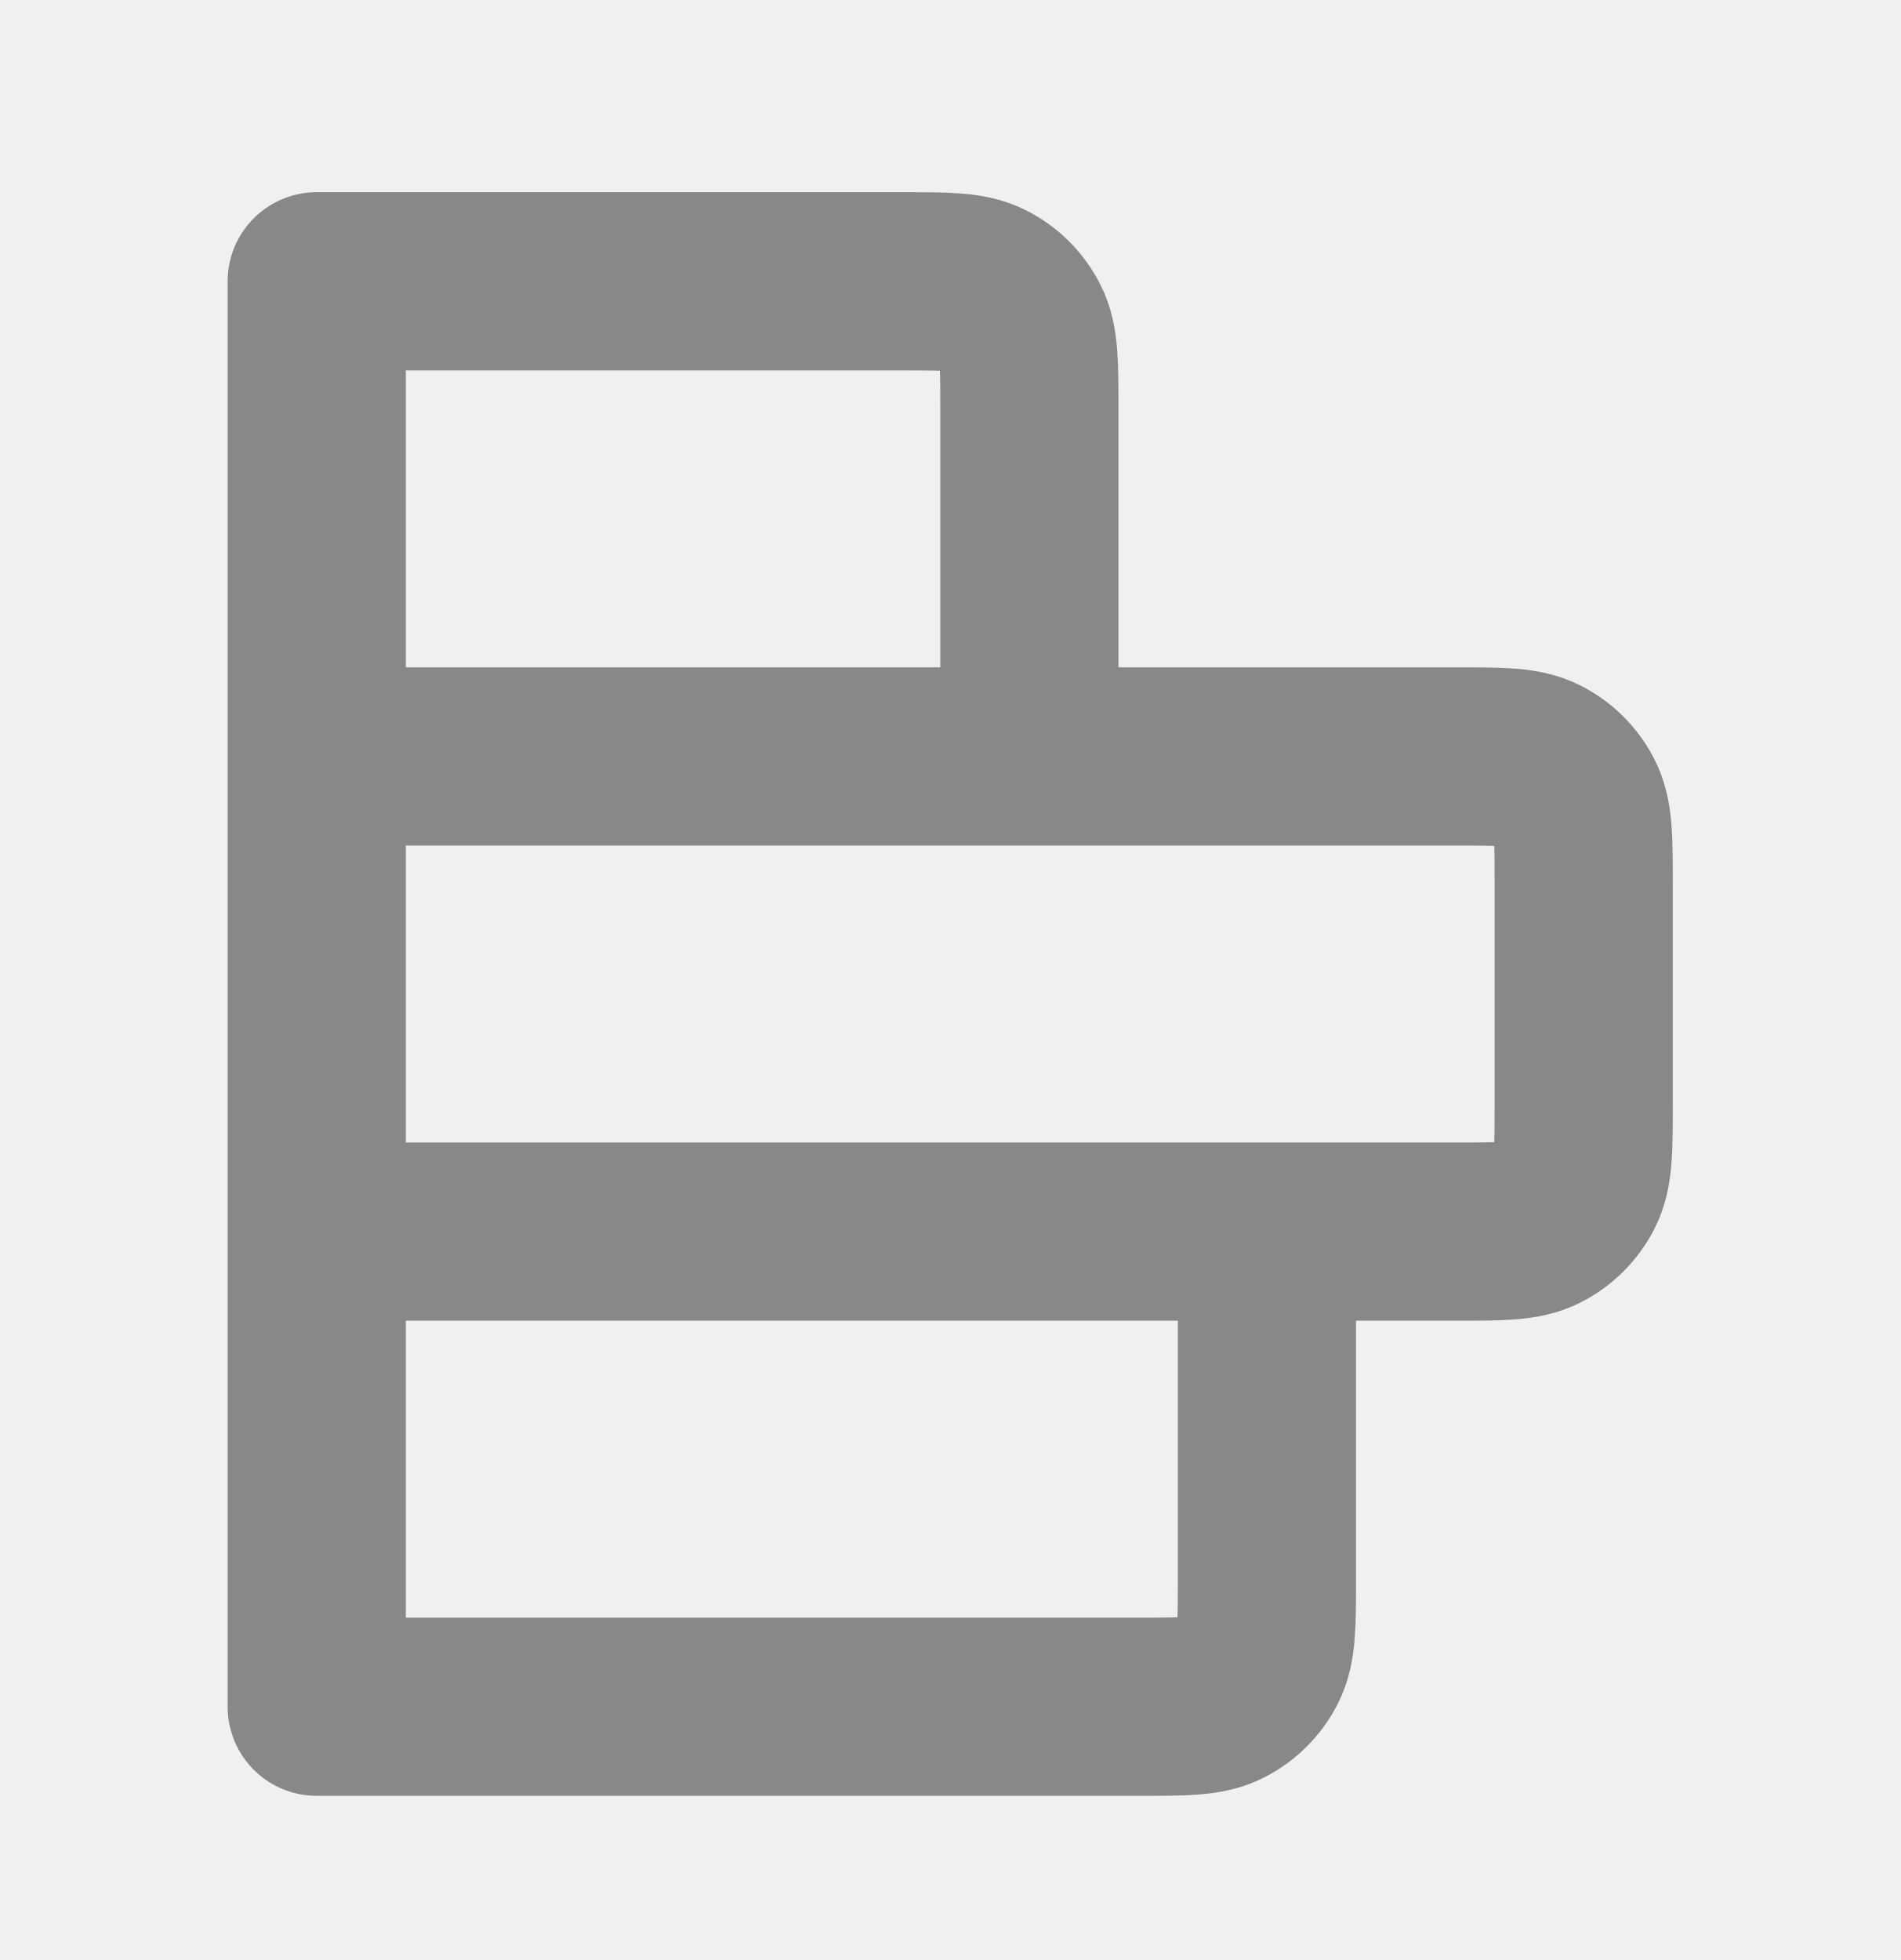
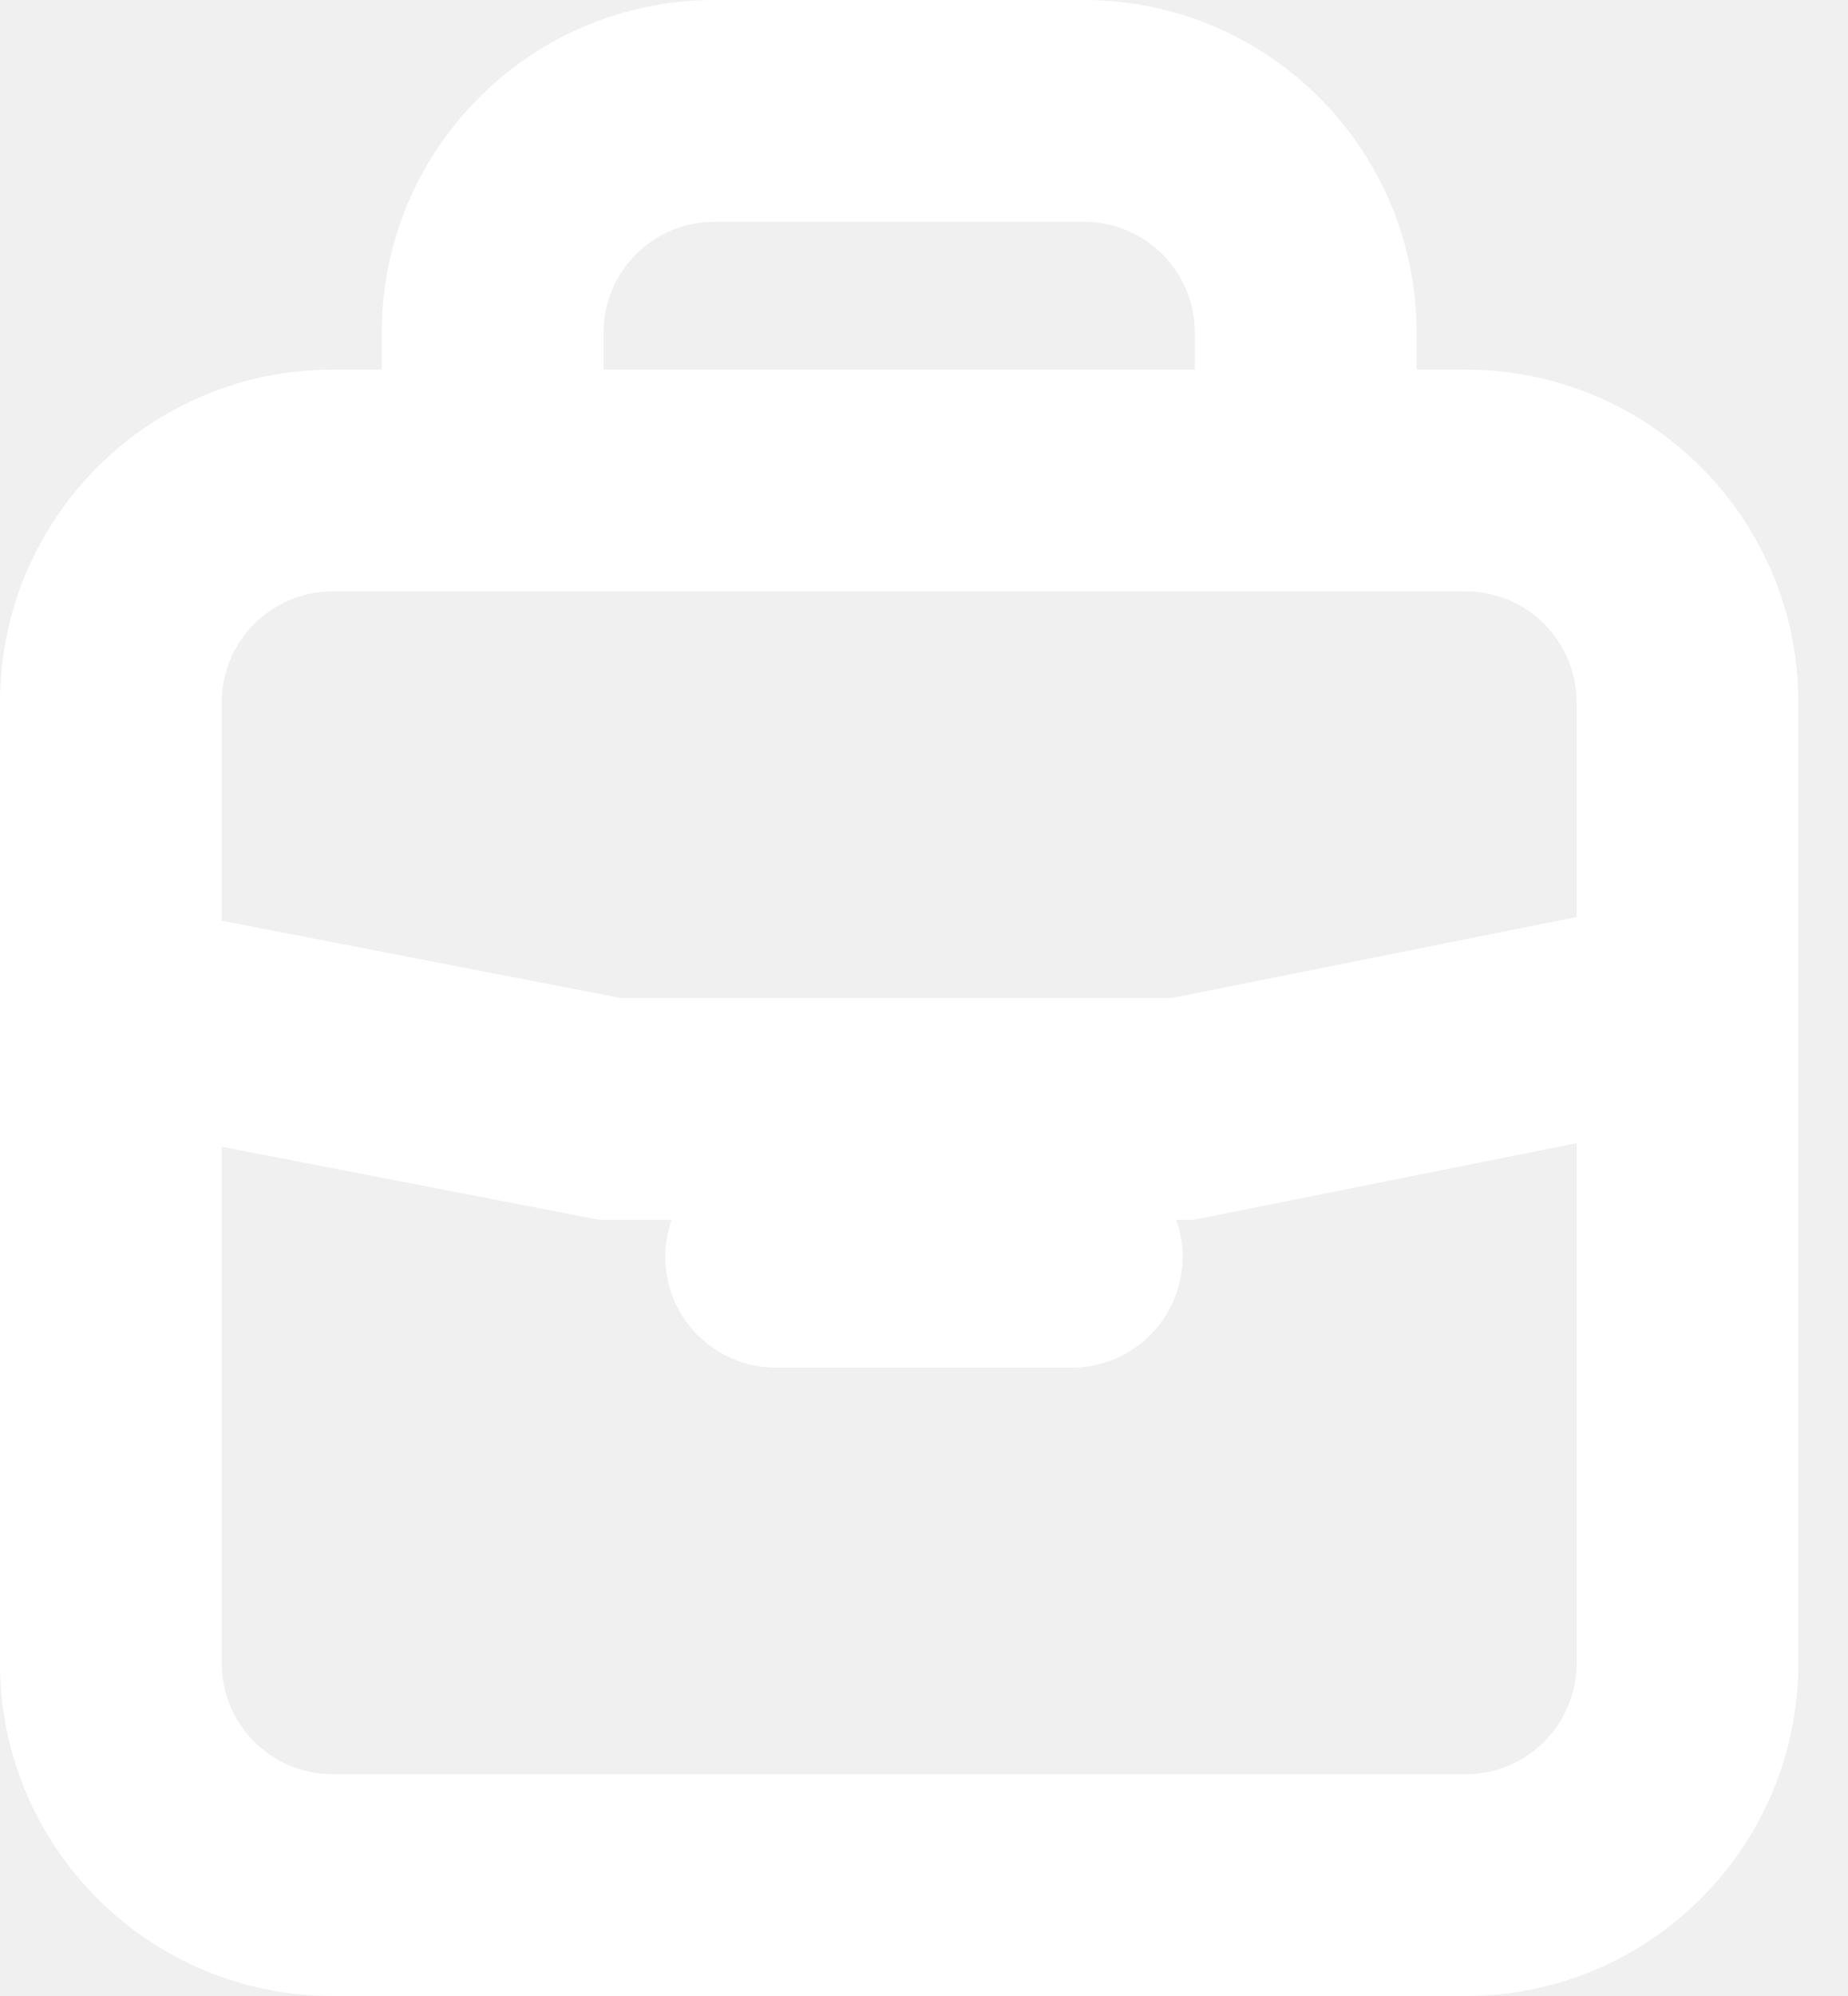
- <svg xmlns="http://www.w3.org/2000/svg" width="32" height="33" viewBox="0 0 32 33" fill="none">
-   <path d="M17.333 12.736L5.333 12.736M17.333 12.736L17.333 6.869C17.333 6.122 17.333 5.749 17.188 5.464C17.06 5.213 16.856 5.009 16.605 4.882C16.32 4.736 15.947 4.736 15.2 4.736L5.333 4.736L5.333 12.736M17.333 12.736L24.533 12.736C25.28 12.736 25.654 12.736 25.939 12.882C26.19 13.009 26.393 13.213 26.521 13.464C26.667 13.749 26.667 14.122 26.667 14.869L26.667 18.602C26.667 19.349 26.667 19.723 26.521 20.009C26.393 20.259 26.19 20.463 25.939 20.59C25.654 20.736 25.28 20.736 24.533 20.736L21.333 20.736M5.333 12.736L5.333 20.736M5.333 20.736L5.333 28.736L19.2 28.736C19.947 28.736 20.32 28.736 20.605 28.59C20.856 28.463 21.06 28.26 21.188 28.009C21.333 27.724 21.333 27.35 21.333 26.603L21.333 20.736M5.333 20.736L21.333 20.736" stroke="#888888" stroke-width="3" stroke-linecap="round" stroke-linejoin="round" />
+ <svg xmlns="http://www.w3.org/2000/svg" width="25" height="27" viewBox="0 0 25 27" fill="none">
+   <path d="M14.665 0C17.15 3.29855e-05 19.165 2.015 19.165 4.5V5H19.83C22.315 5 24.33 7.015 24.33 9.5V22.5C24.33 24.985 22.315 27 19.83 27H4.5C2.015 27 0 24.985 0 22.5V9.5C0 7.015 2.015 5 4.5 5H5.165V4.5C5.165 2.015 7.18 6.58898e-08 9.665 0H14.665ZM16.294 16.471L16.148 16.5H15.913C15.969 16.657 16 16.825 16 17C16 17.828 15.328 18.5 14.5 18.5H10.5C9.672 18.5 9 17.828 9 17C9 16.825 9.032 16.657 9.087 16.5H8.106L7.965 16.473L3 15.512V22.5C3 23.328 3.672 24 4.5 24H19.83C20.659 24 21.33 23.328 21.33 22.5V15.463L16.294 16.471ZM4.5 8C3.672 8 3 8.672 3 9.5V12.455L8.394 13.5H15.852L21.33 12.404V9.5C21.33 8.672 20.659 8 19.83 8H4.5ZM9.665 3C8.837 3 8.165 3.672 8.165 4.5V5H16.165V4.5C16.165 3.672 15.493 3 14.665 3H9.665Z" fill="white" />
</svg>
